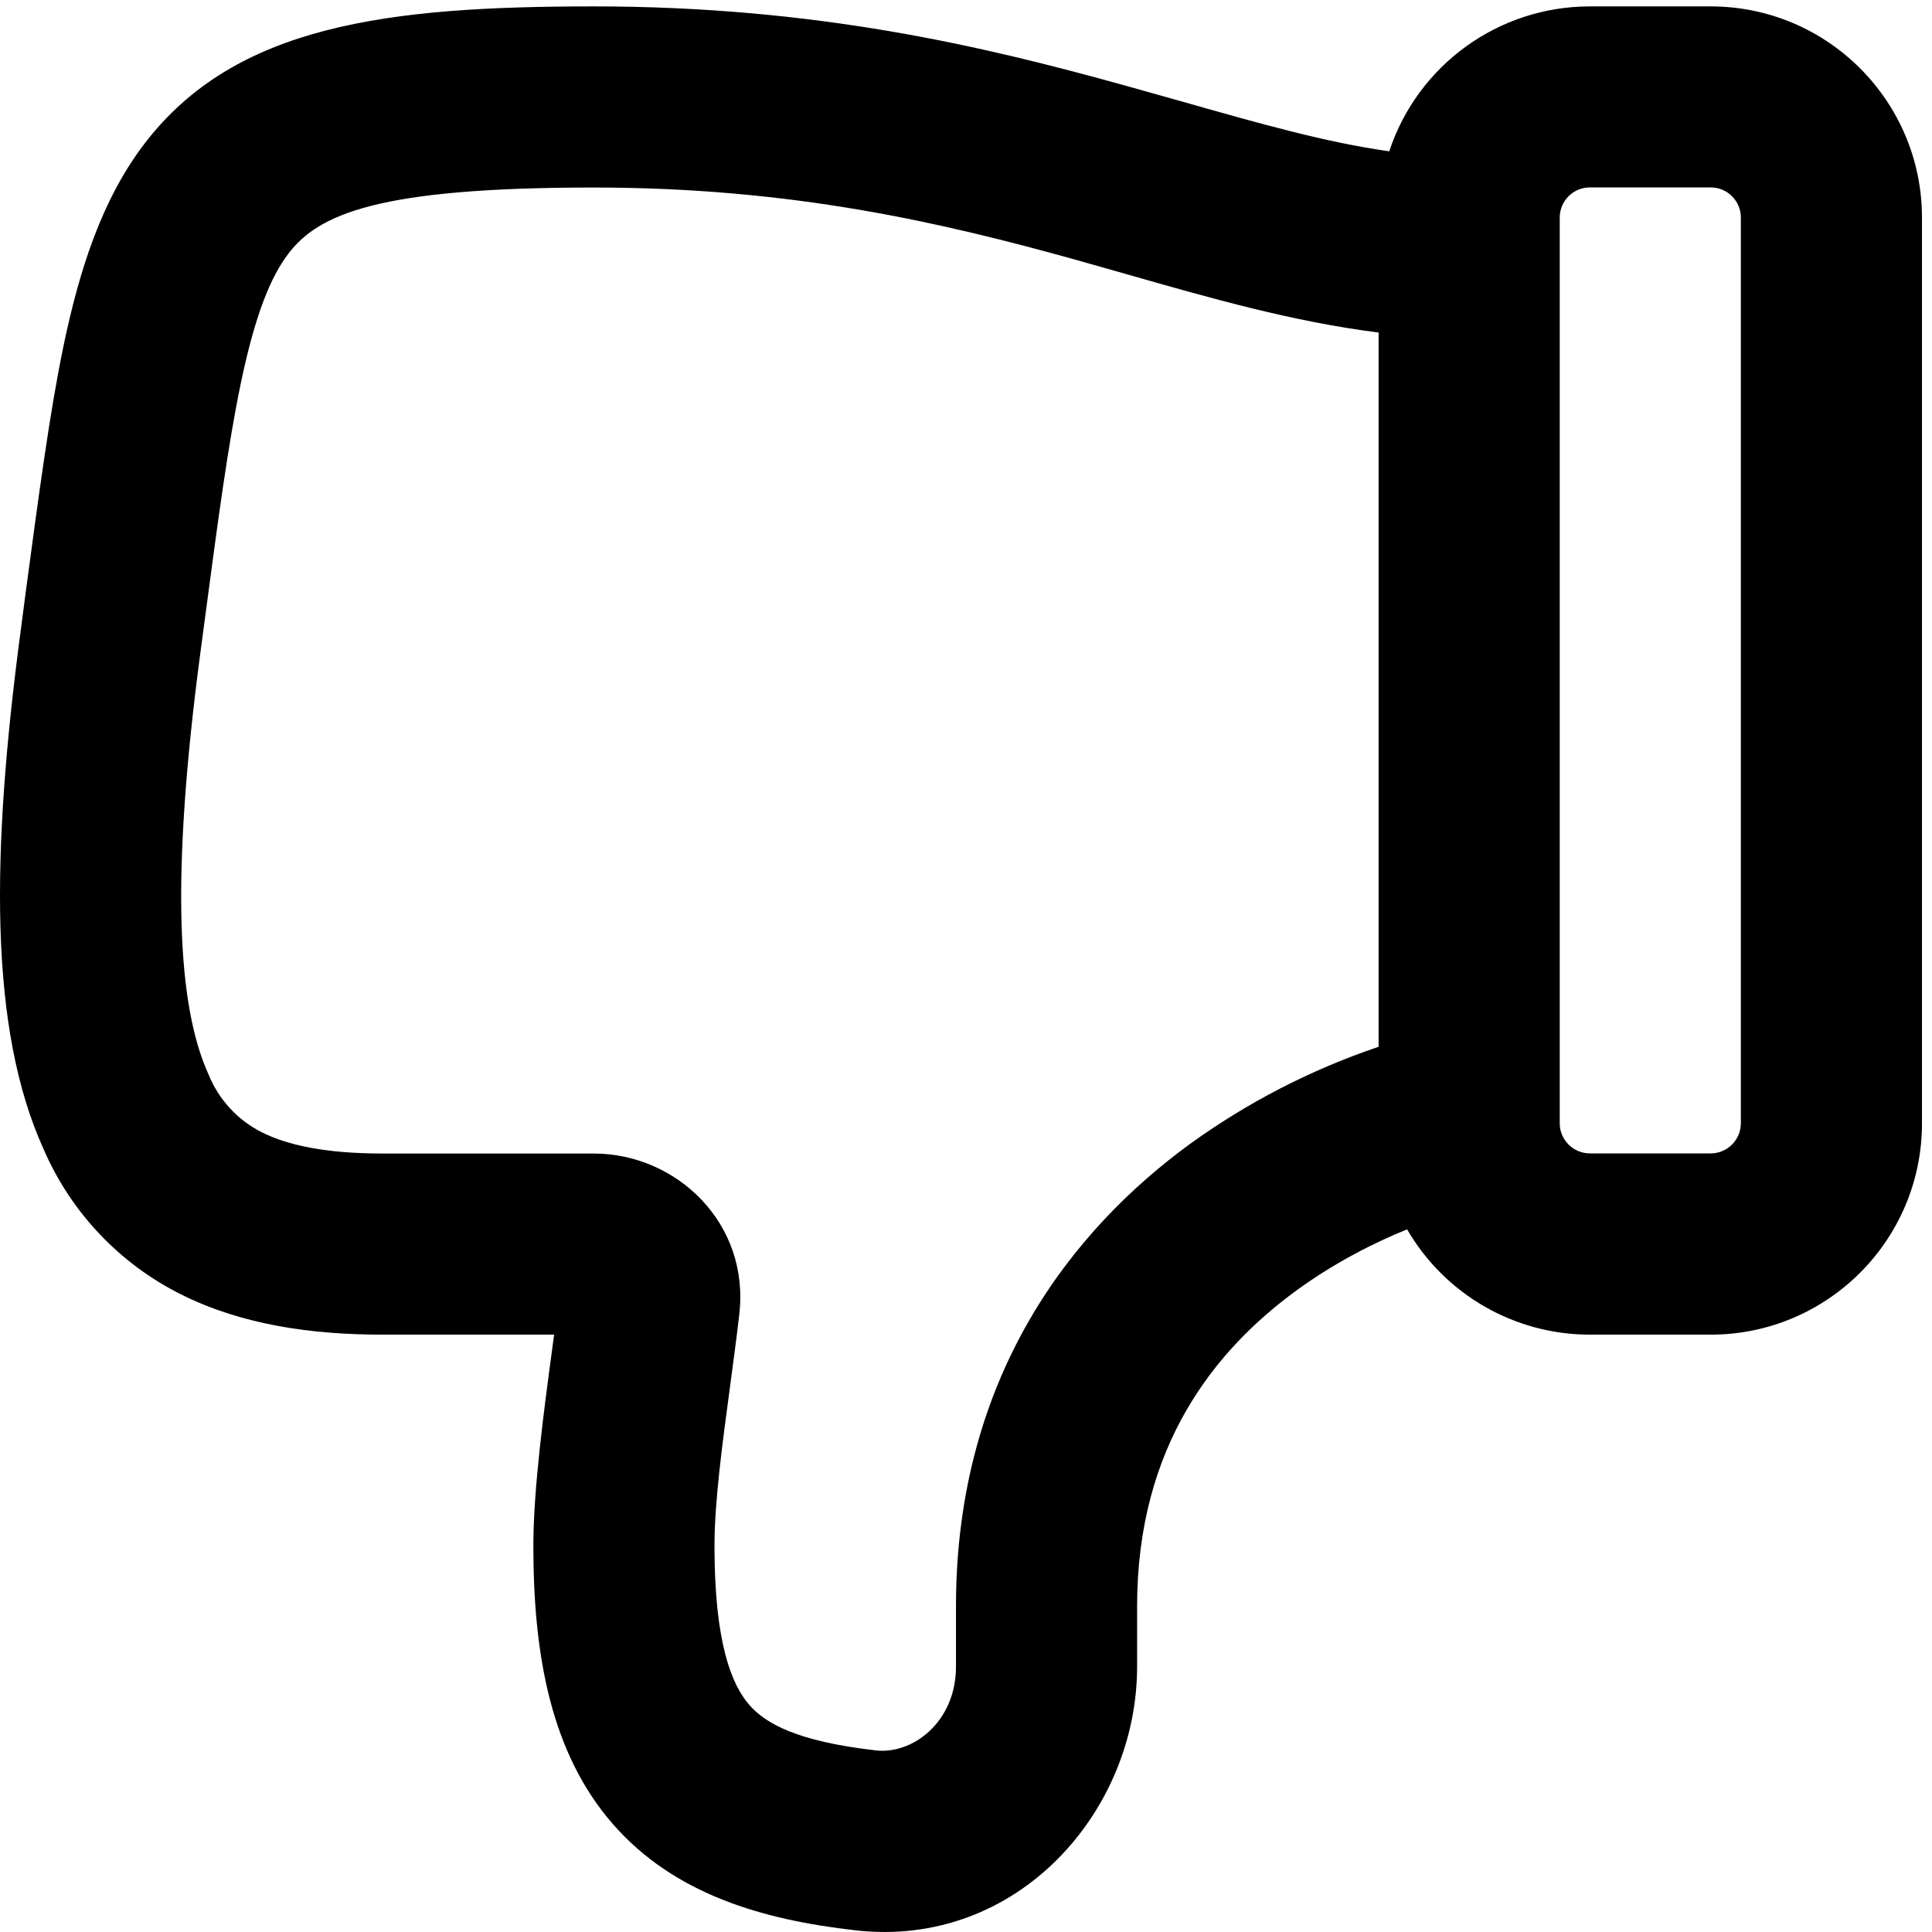
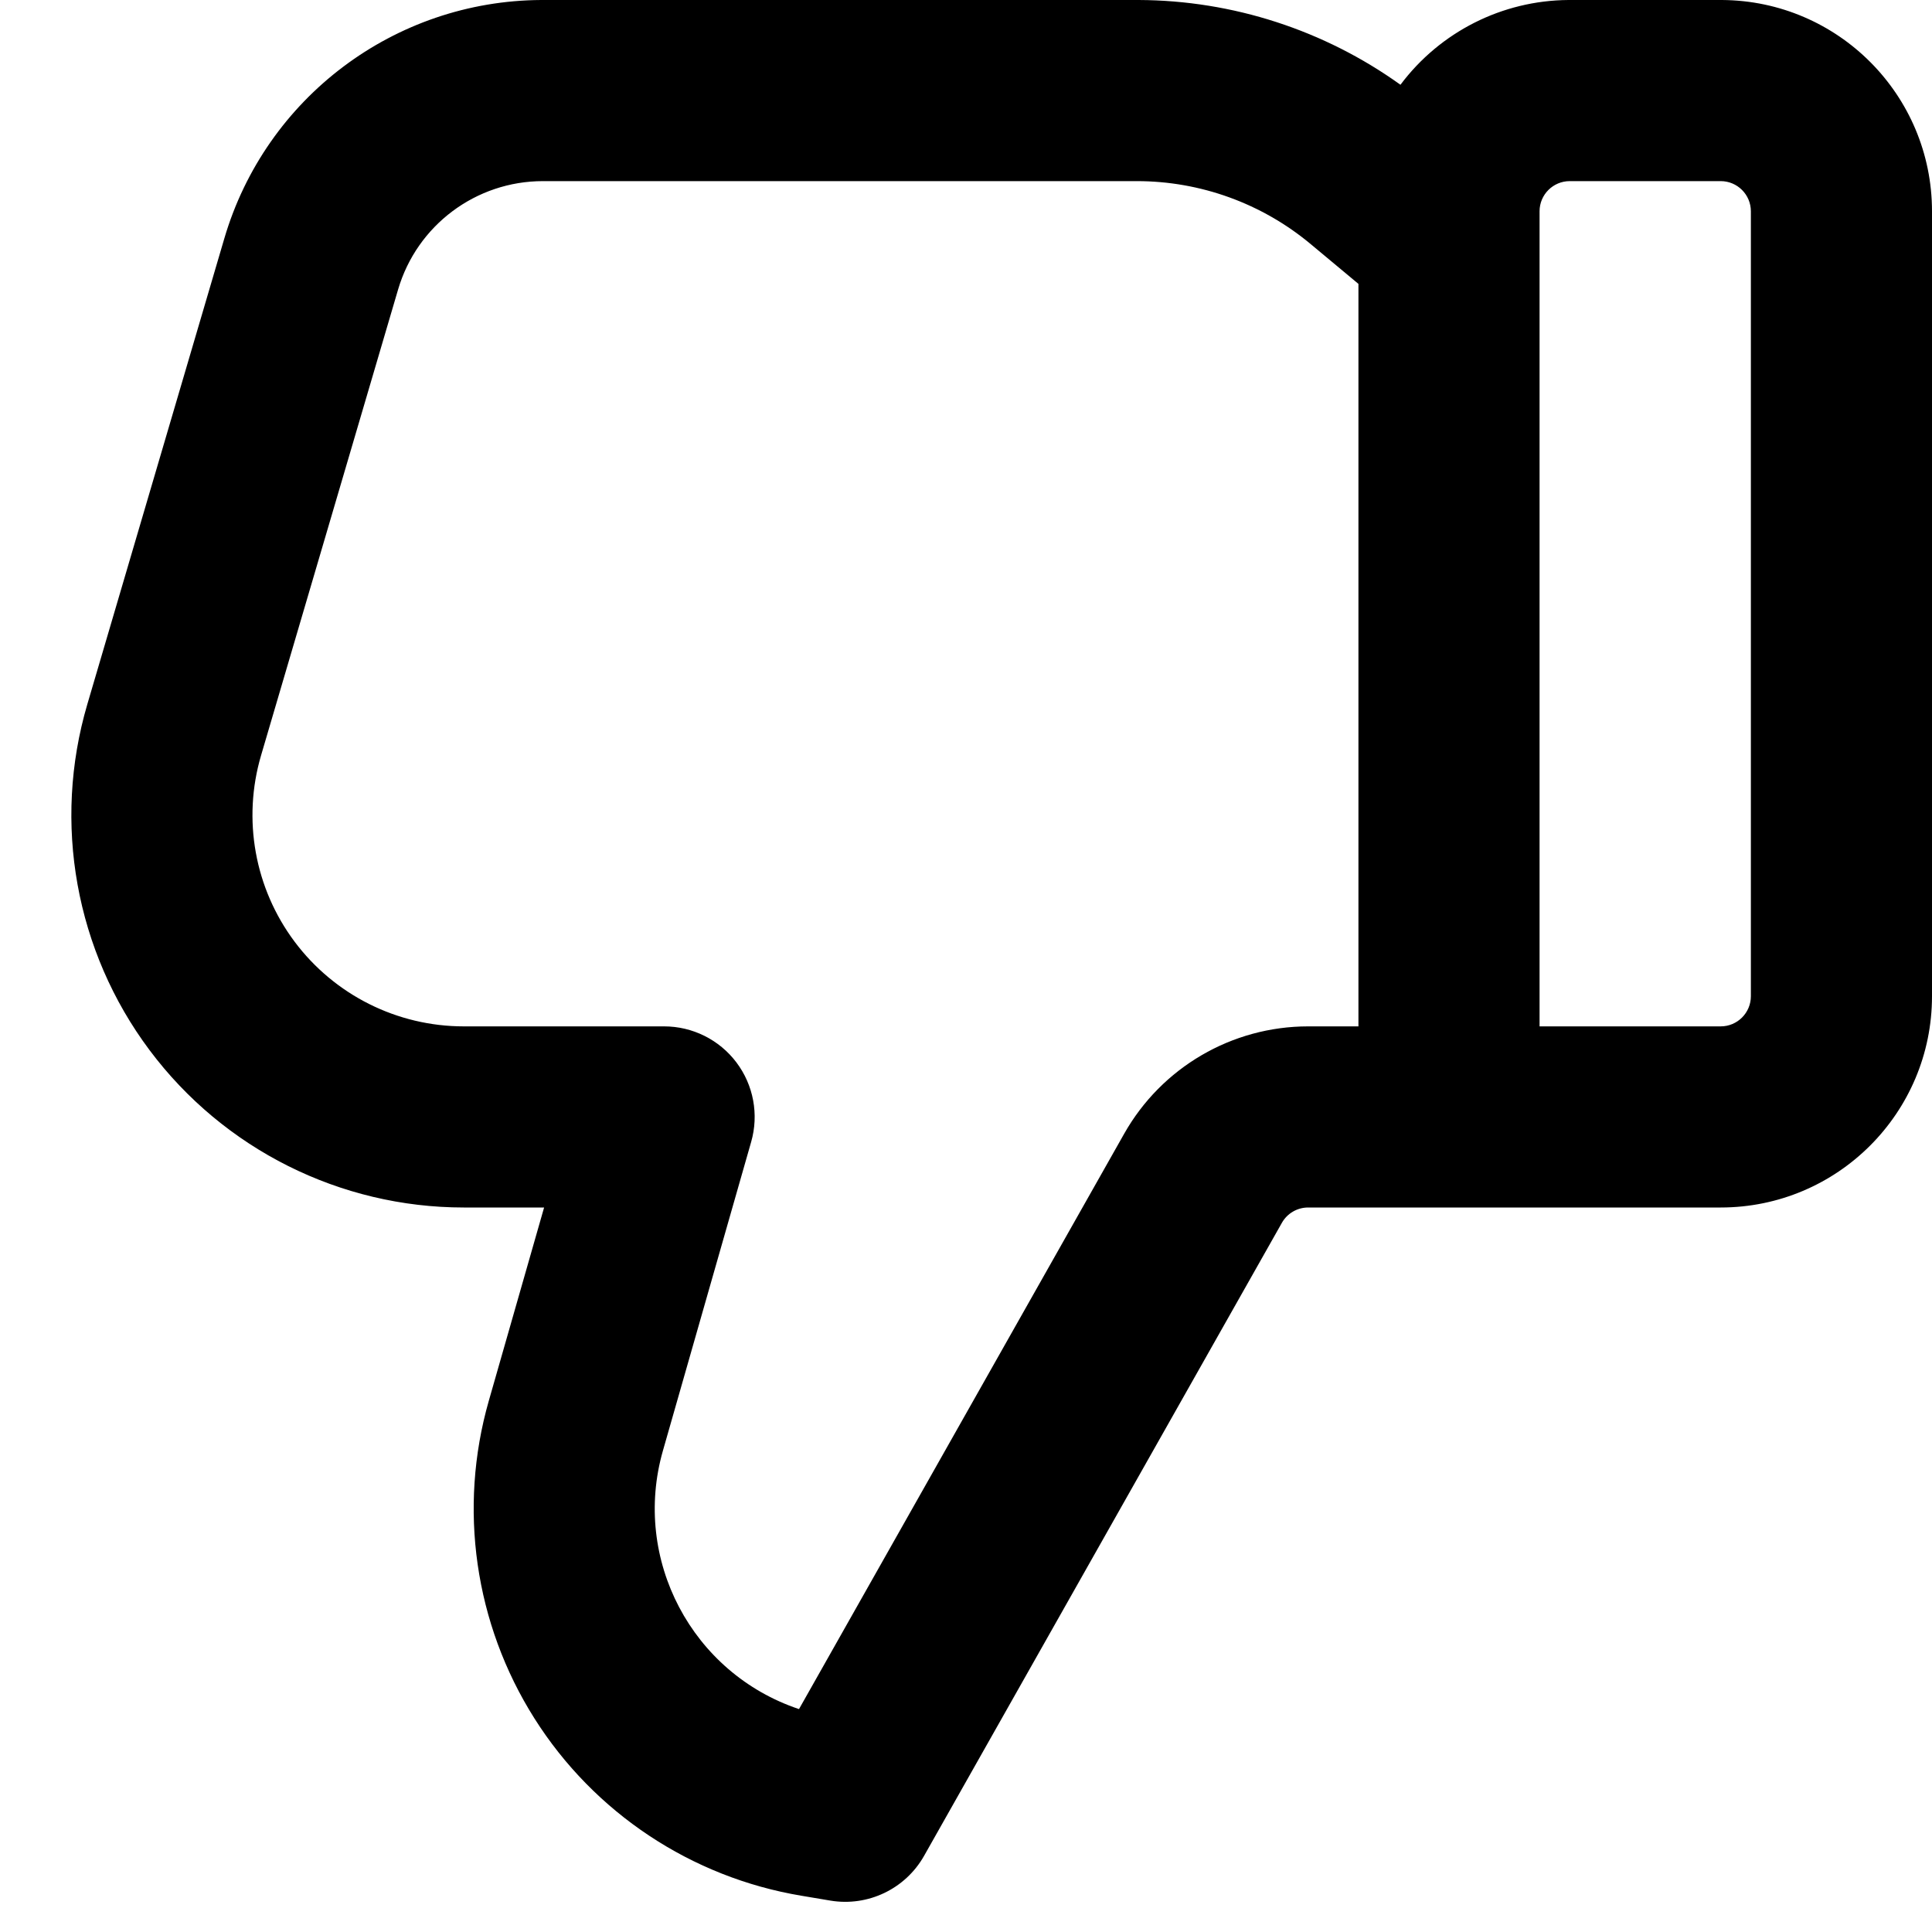
<svg xmlns="http://www.w3.org/2000/svg" width="16" height="16" viewBox="0 0 16 16">
-   <path d="M7.083 15.986c-.763-.087-1.499-.295-2.011-.884-.504-.581-.655-1.378-.655-2.299 0-.468.087-1.12.157-1.638l.015-.112H3.167c-.603 0-1.174-.086-1.669-.334a2.415 2.415 0 0 1-1.136-1.2c-.454-.998-.438-2.447-.188-4.316l.04-.306C.32 4.108.41 3.424.526 2.864c.132-.63.316-1.209.669-1.672C1.947.205 3.211.053 4.917.053c1.848 0 3.234.332 4.388.652l.474.133c.658.187 1.201.341 1.726.415a1.75 1.75 0 0 1 1.662-1.2h1c.966 0 1.75.784 1.75 1.75v7.5a1.75 1.75 0 0 1-1.75 1.75h-1a1.75 1.75 0 0 1-1.514-.872c-.259.105-.59.268-.919.508-.671.491-1.317 1.285-1.317 2.614v.5c0 1.201-.994 2.336-2.334 2.183Zm4.334-13.232c-.706-.089-1.39-.284-2.072-.479l-.441-.125c-1.096-.304-2.335-.597-3.987-.597-1.794 0-2.28.222-2.529.548-.147.193-.275.505-.393 1.07-.105.502-.188 1.124-.295 1.93l-.04.3c-.25 1.882-.19 2.933.067 3.497a.923.923 0 0 0 .443.48c.208.104.52.175.997.175h1.75c.685 0 1.295.577 1.205 1.335-.022.192-.049.39-.075.586-.066.488-.13.97-.13 1.329 0 .808.144 1.15.288 1.316.137.157.401.303 1.048.377.307.035.664-.237.664-.693v-.5c0-1.922.978-3.127 1.932-3.825a5.878 5.878 0 0 1 1.568-.809Zm1.75 6.798h1a.25.25 0 0 0 .25-.25v-7.5a.25.25 0 0 0-.25-.25h-1a.25.25 0 0 0-.25.25v7.5c0 .138.112.25.25.25Z" />
+   <path d="M7.653 15.369a.75.75 0 0 1-.776.371l-.238-.04a3.25 3.25 0 0 1-2.591-4.099L4.506 10h-.665A3.25 3.25 0 0 1 .723 5.833l1.135-3.859A2.75 2.75 0 0 1 4.482 0H9.43c.78.003 1.538.25 2.168.702A1.752 1.752 0 0 1 12.989 0h1.272A1.75 1.75 0 0 1 16 1.75v6.5A1.75 1.75 0 0 1 14.25 10h-3.417a.25.25 0 0 0-.217.127ZM11.25 2.351l-.396-.33a2.248 2.248 0 0 0-1.44-.521H4.496a1.25 1.25 0 0 0-1.199.897L2.162 6.256A1.75 1.75 0 0 0 3.841 8.5H5.5a.75.75 0 0 1 .721.956l-.731 2.558a1.75 1.75 0 0 0 1.127 2.14L9.31 9.389a1.75 1.75 0 0 1 1.523-.889h.417Zm1.5 6.149h1.5a.25.25 0 0 0 .25-.25v-6.5a.25.25 0 0 0-.25-.25H13a.25.25 0 0 0-.25.25Z" />
</svg>
